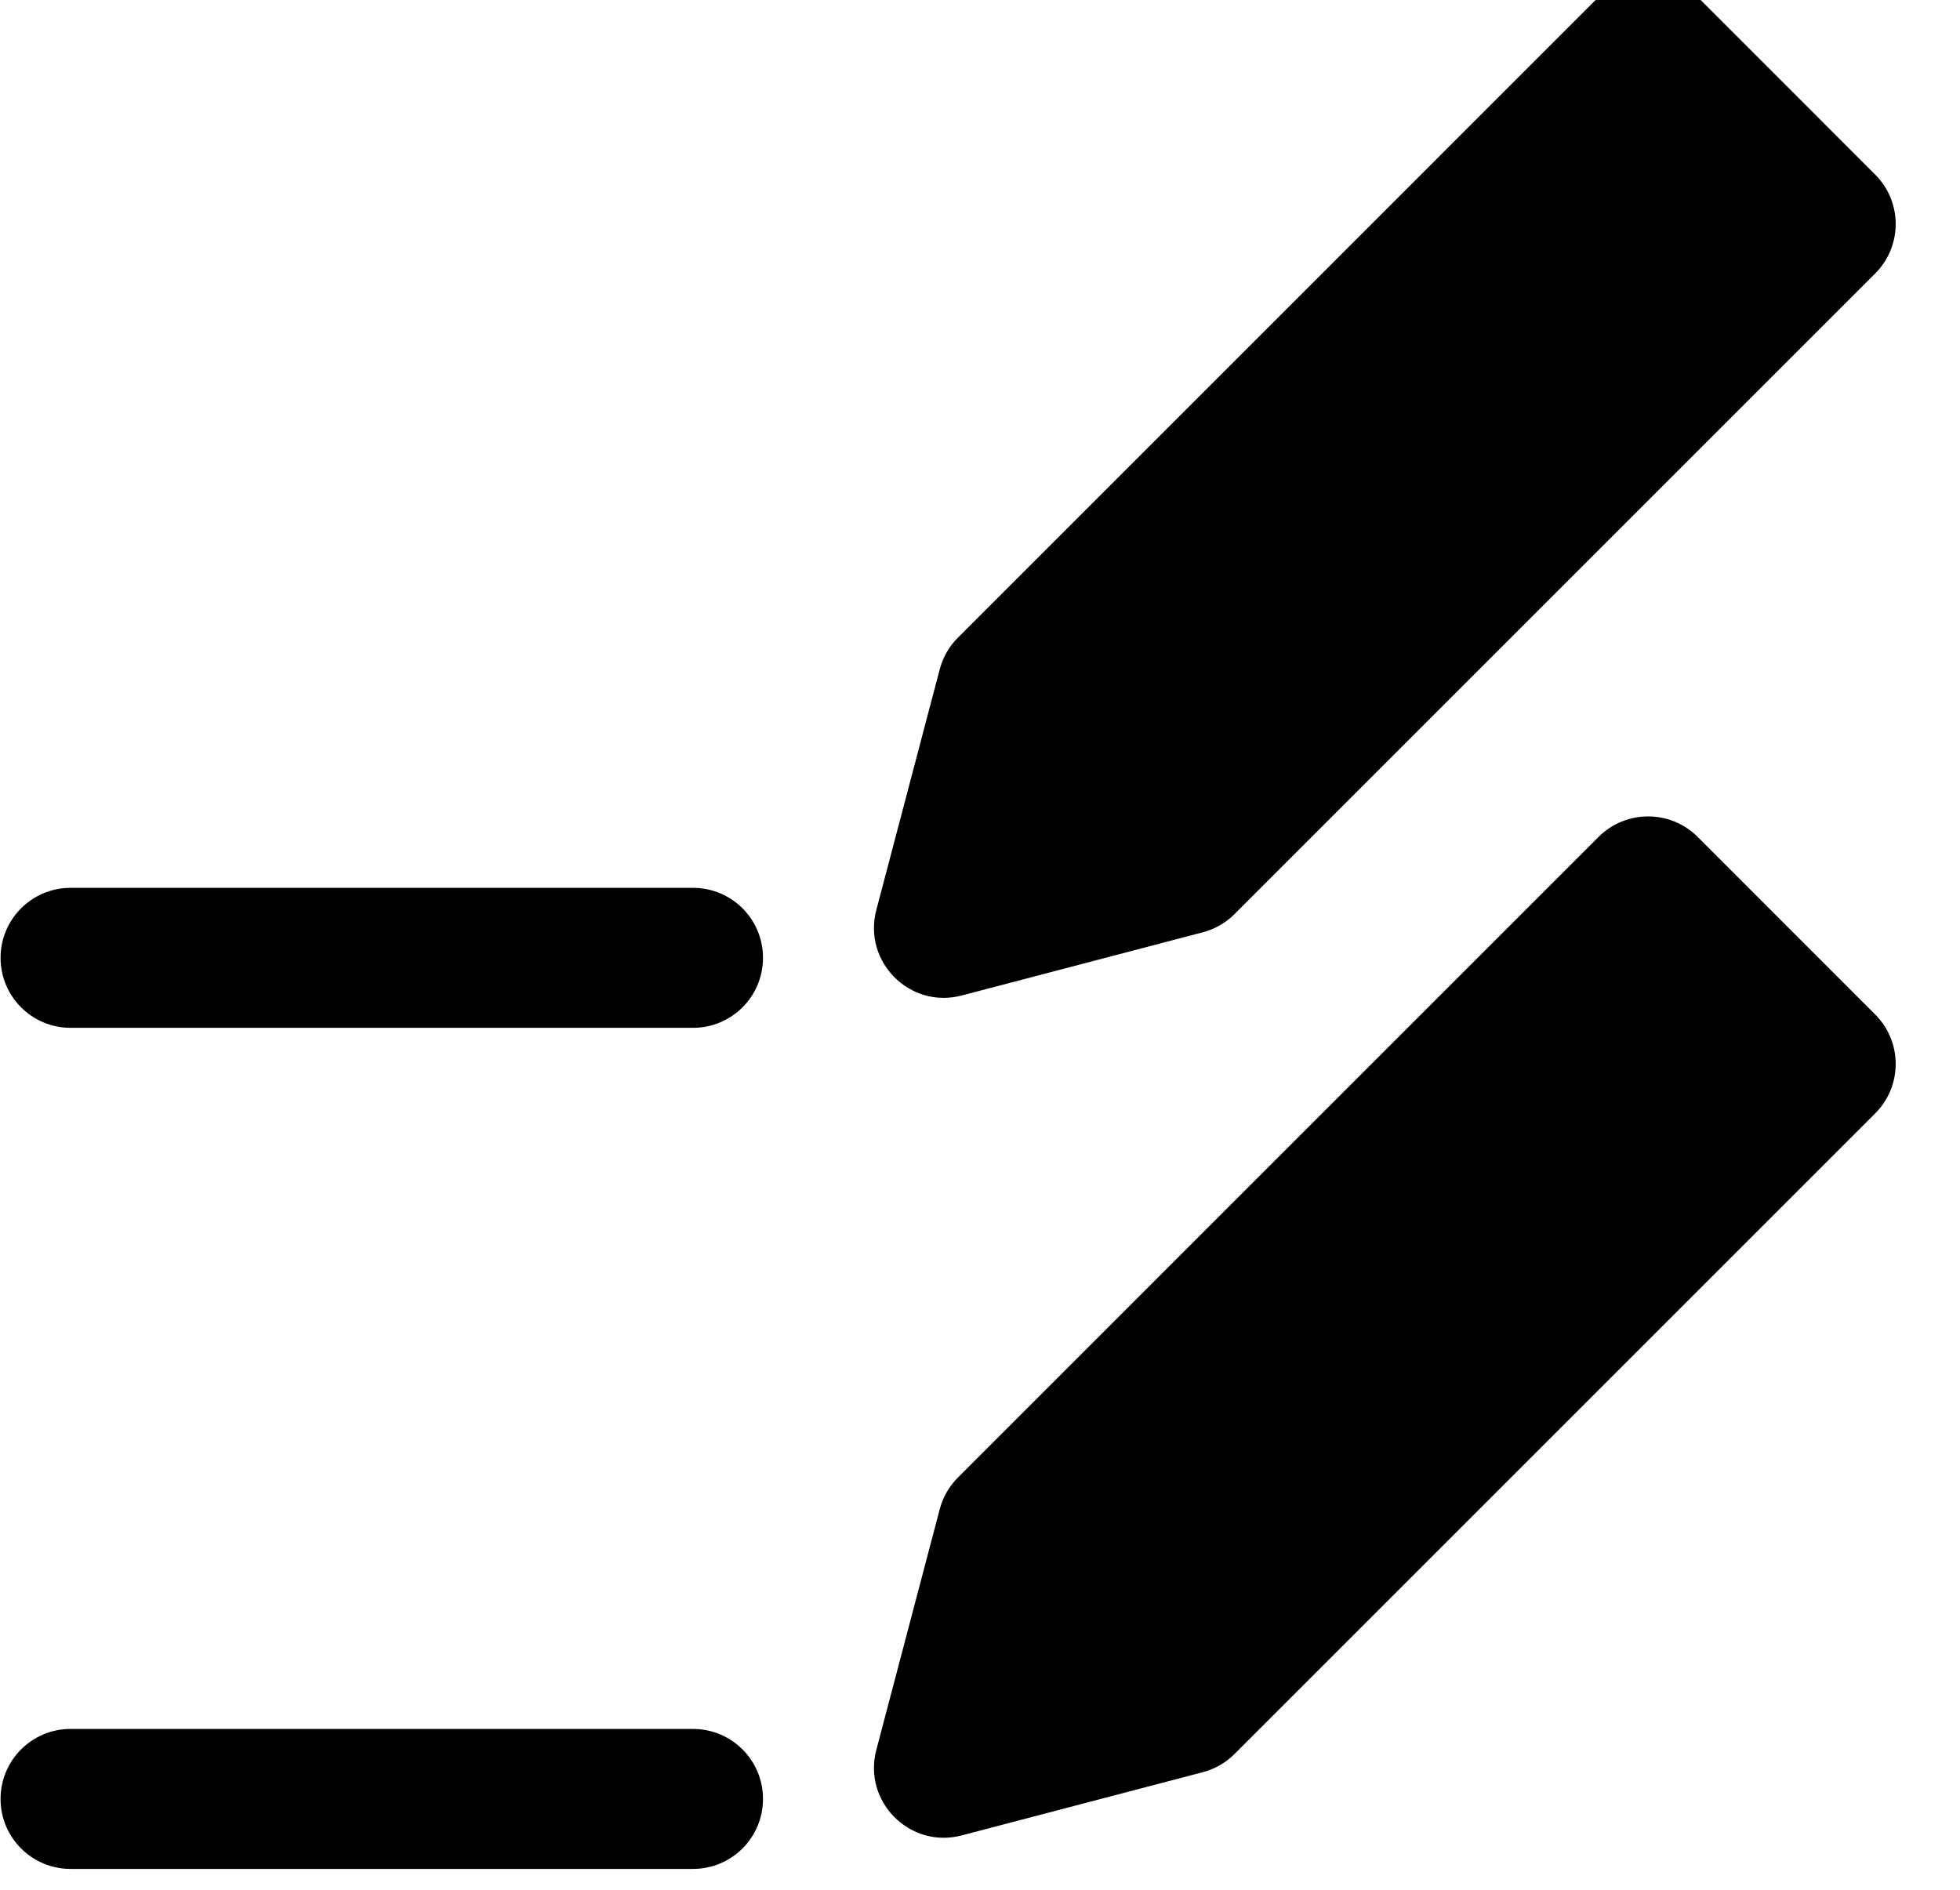
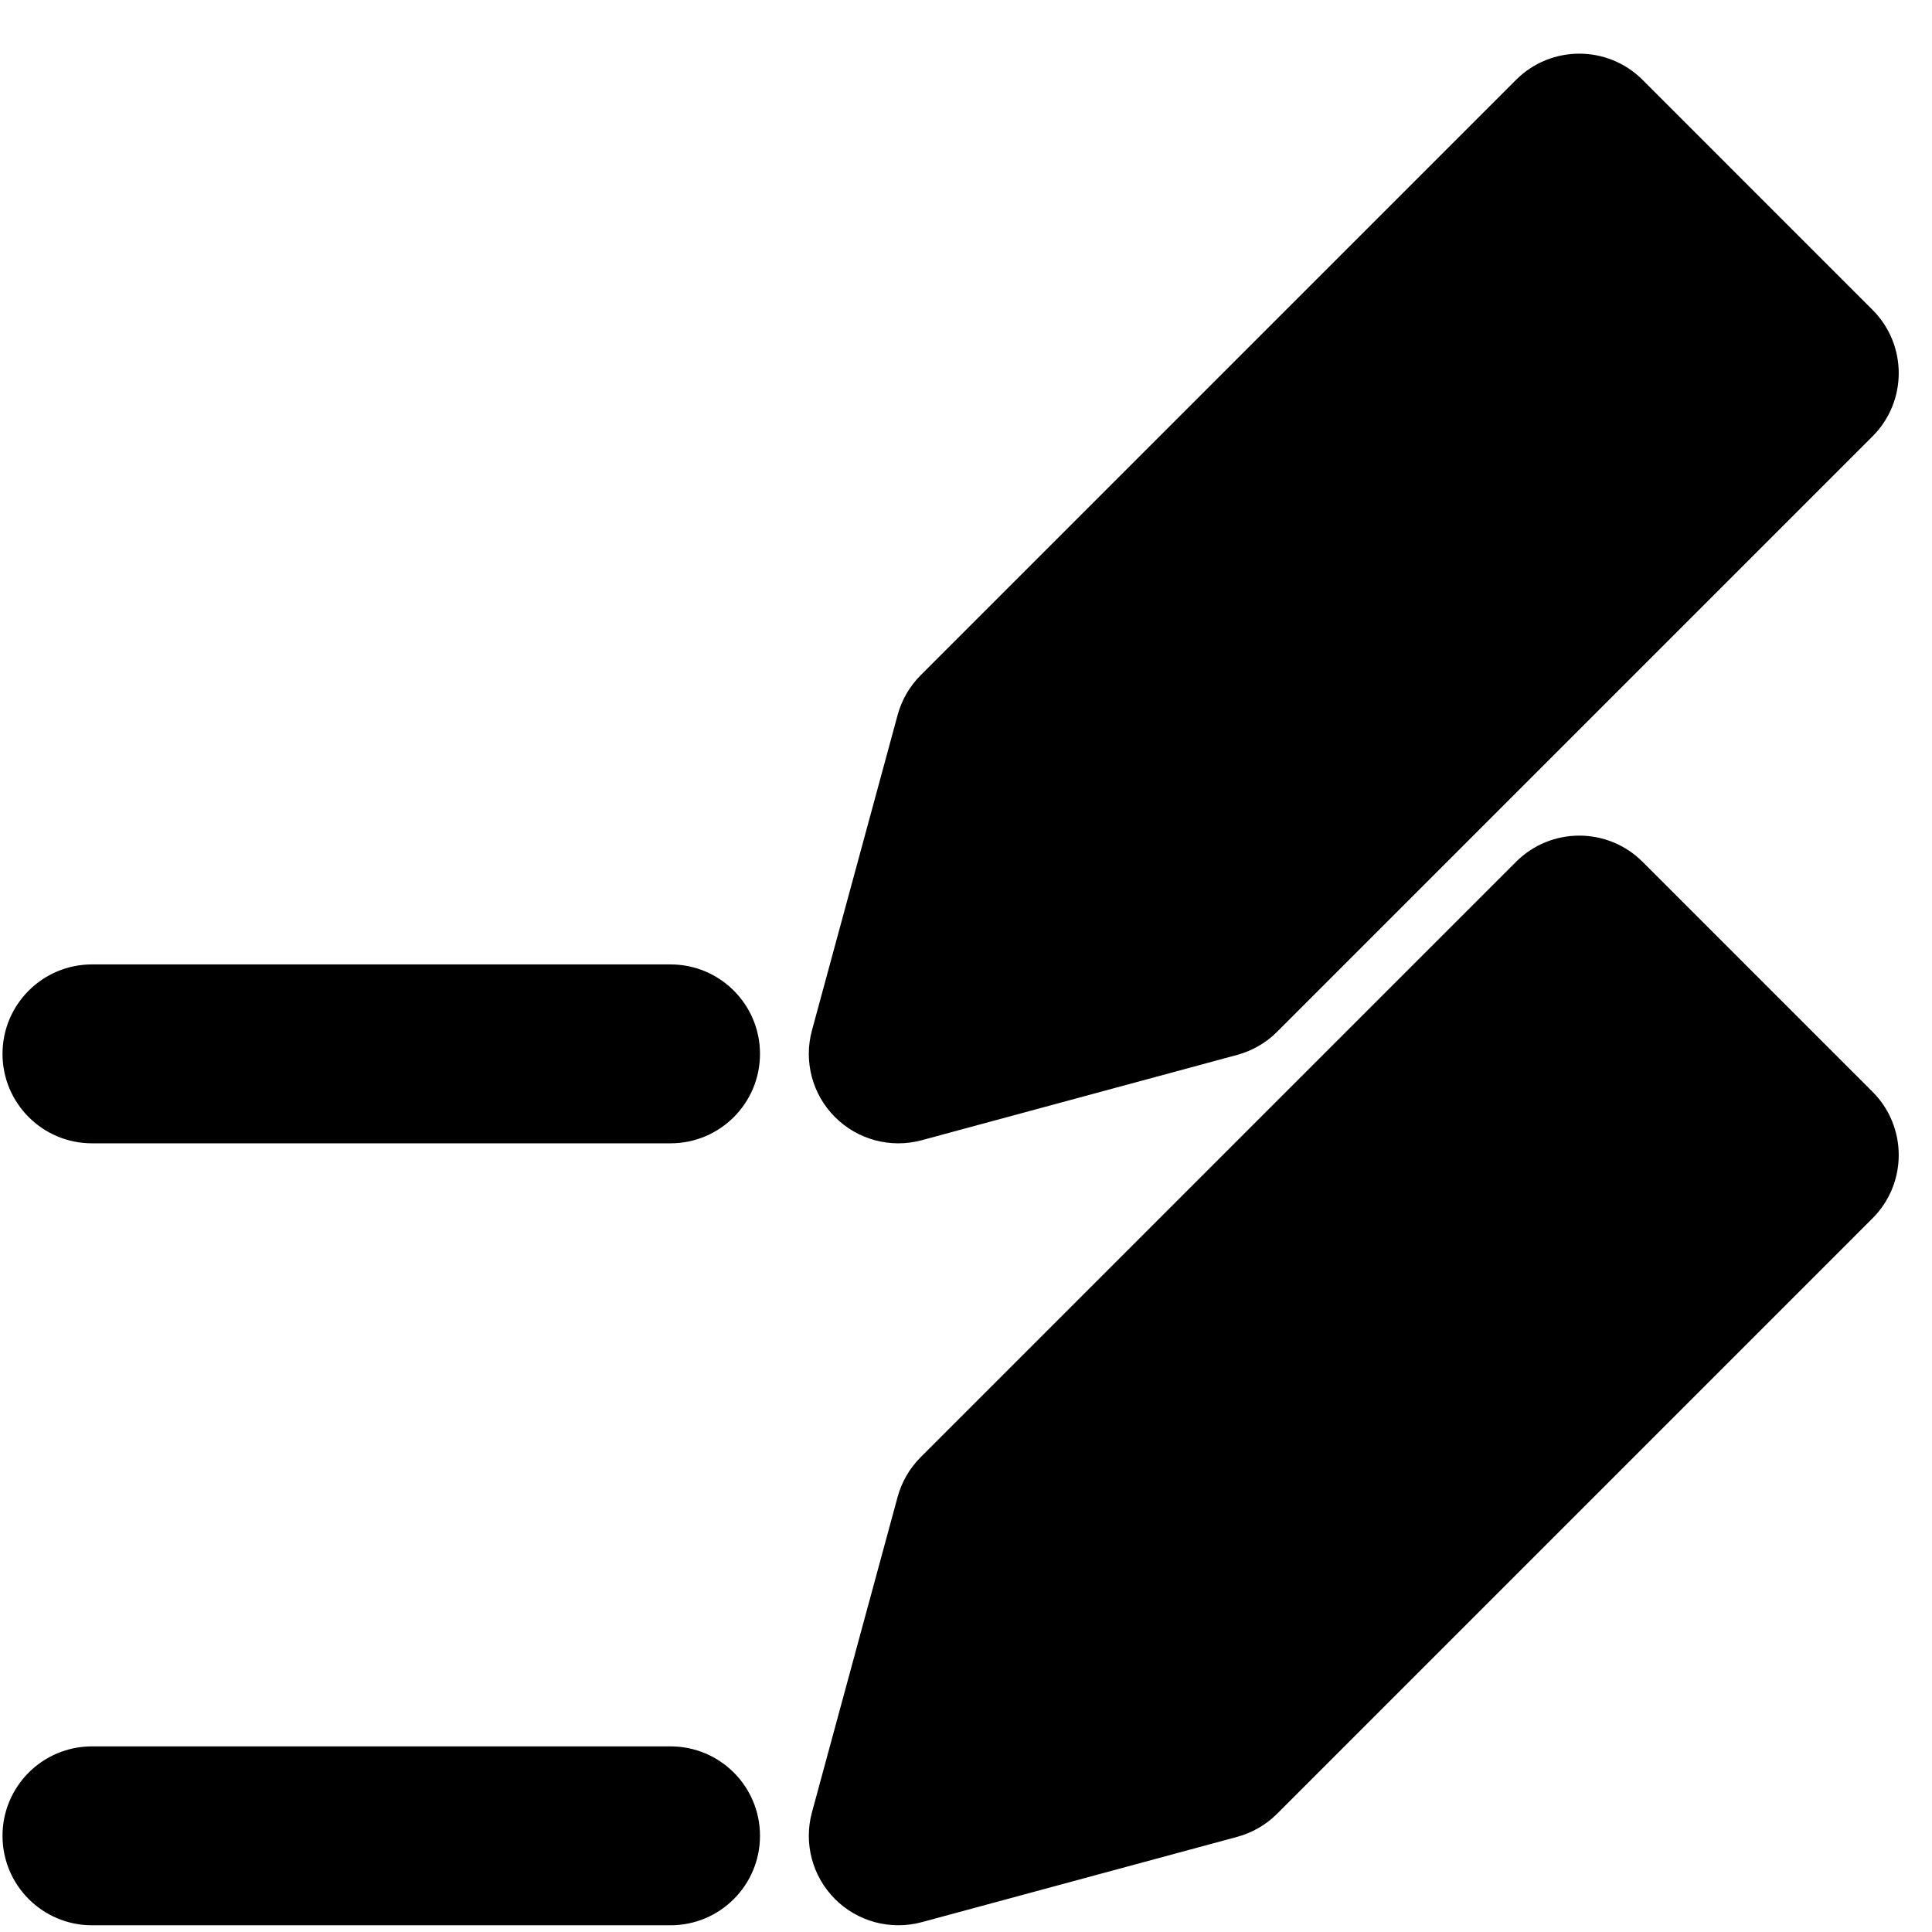
- <svg xmlns="http://www.w3.org/2000/svg" width="28" height="27" viewBox="0 0 28 27" fill="none">
-   <path fill-rule="evenodd" clip-rule="evenodd" d="M24.252 -0.043C23.861 -0.433 23.228 -0.433 22.837 -0.043L13.685 9.11C13.559 9.235 13.47 9.391 13.425 9.562L12.519 13.001C12.324 13.742 12.999 14.418 13.739 14.223L17.183 13.32C17.354 13.275 17.511 13.186 17.636 13.06L26.788 3.908C27.179 3.517 27.179 2.884 26.788 2.494L24.252 -0.043ZM1.008 24.702C0.456 24.702 0.008 25.15 0.008 25.702C0.008 26.255 0.456 26.702 1.008 26.702H9.9C10.453 26.702 10.9 26.255 10.9 25.702C10.9 25.15 10.453 24.702 9.9 24.702H1.008ZM22.837 11.957C23.228 11.567 23.861 11.567 24.252 11.957L26.788 14.494C27.179 14.884 27.179 15.517 26.788 15.908L17.636 25.06C17.511 25.186 17.354 25.275 17.183 25.32L13.739 26.223C12.999 26.418 12.324 25.742 12.519 25.001L13.425 21.562C13.47 21.391 13.559 21.235 13.685 21.11L22.837 11.957ZM1.008 12.685C0.456 12.685 0.008 13.132 0.008 13.685C0.008 14.237 0.456 14.685 1.008 14.685H9.9C10.453 14.685 10.9 14.237 10.9 13.685C10.9 13.132 10.453 12.685 9.9 12.685H1.008Z" fill="black" />
+ <svg xmlns="http://www.w3.org/2000/svg" width="27" height="27" viewBox="0 0 27 27" fill="none">
+   <path fill-rule="evenodd" clip-rule="evenodd" d="M21.187 1.116C21.675 0.628 22.467 0.628 22.955 1.116L26.169 4.33C26.657 4.819 26.657 5.61 26.169 6.098L17.848 14.419C17.694 14.574 17.501 14.685 17.291 14.742L12.88 15.935C12.447 16.052 11.985 15.928 11.669 15.611C11.352 15.295 11.23 14.833 11.347 14.4L12.544 9.994C12.601 9.783 12.712 9.591 12.866 9.437L21.187 1.116ZM12.866 20.365L21.187 12.044C21.675 11.556 22.467 11.556 22.955 12.044L26.169 15.258C26.657 15.746 26.657 16.538 26.169 17.026L17.848 25.347C17.694 25.502 17.501 25.613 17.291 25.67L12.88 26.863C12.447 26.979 11.985 26.856 11.669 26.539C11.352 26.222 11.23 25.76 11.347 25.328L12.544 20.921C12.601 20.711 12.712 20.519 12.866 20.365ZM1.285 24.406C0.595 24.406 0.035 24.965 0.035 25.656C0.035 26.346 0.595 26.906 1.285 26.906H9.371C10.062 26.906 10.621 26.346 10.621 25.656C10.621 24.965 10.062 24.406 9.371 24.406H1.285ZM1.285 13.478C0.595 13.478 0.035 14.038 0.035 14.728C0.035 15.418 0.595 15.978 1.285 15.978H9.371C10.062 15.978 10.621 15.418 10.621 14.728C10.621 14.038 10.062 13.478 9.371 13.478H1.285Z" fill="black" />
</svg>
